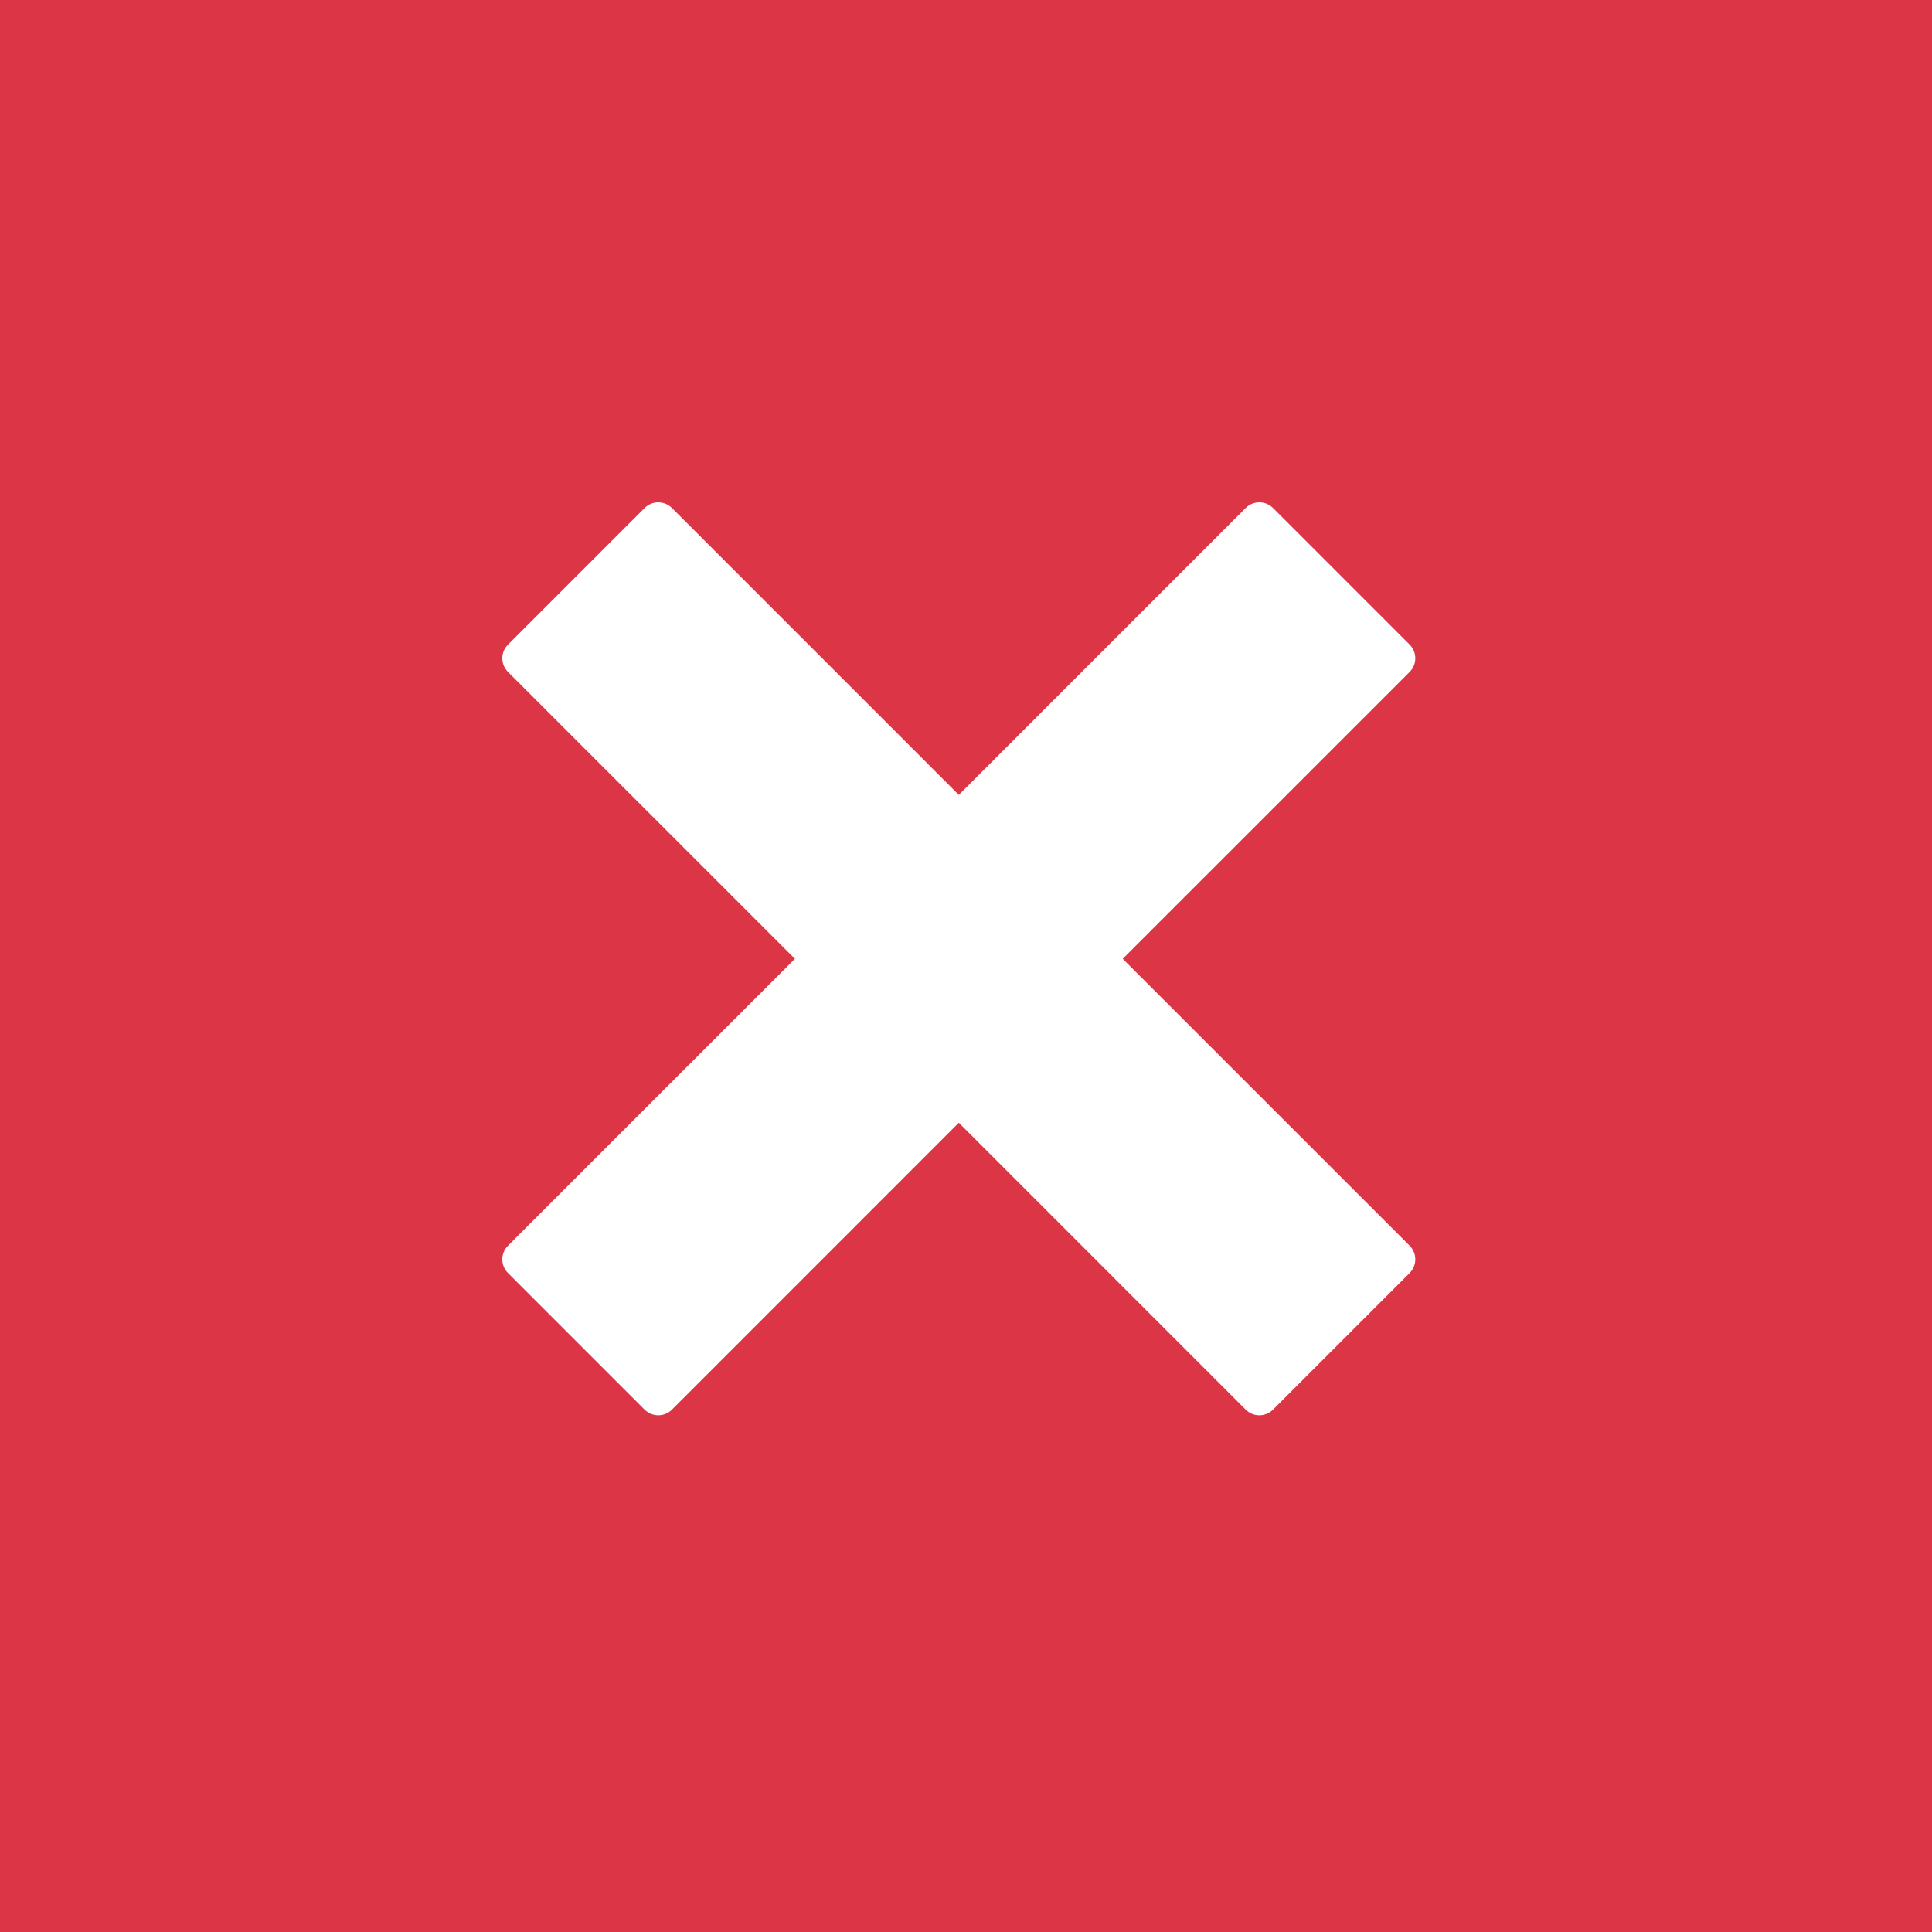
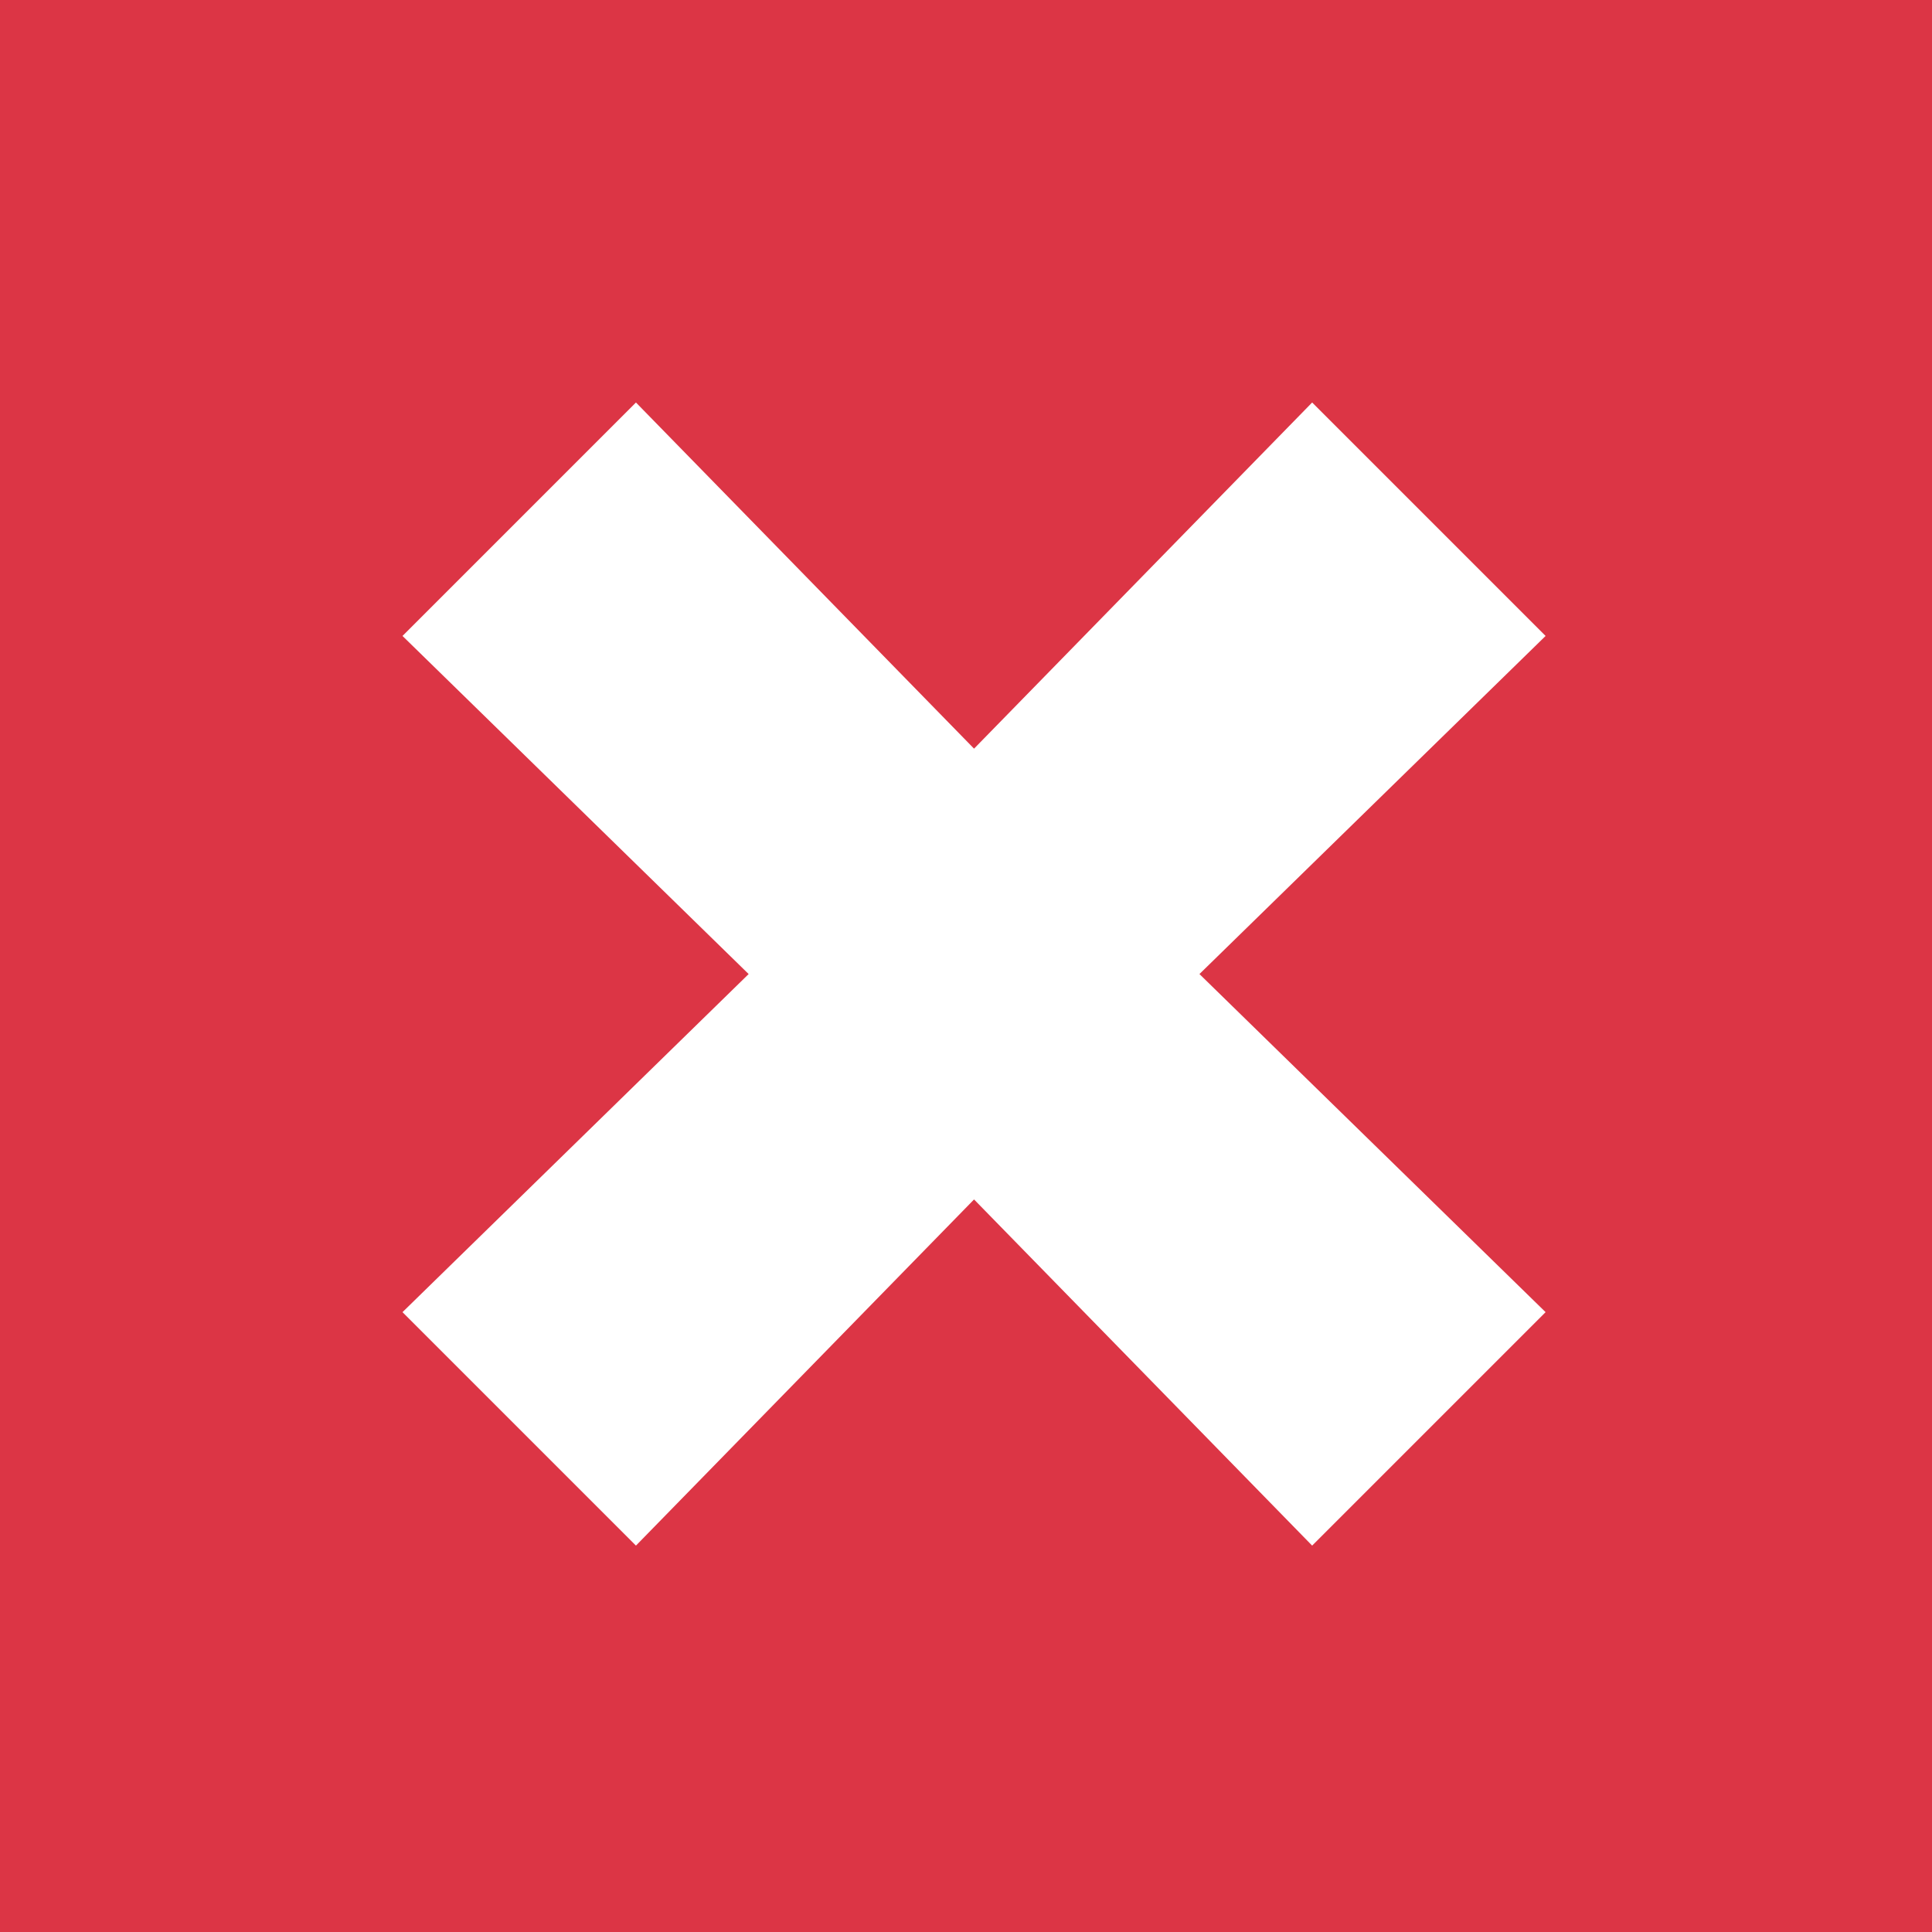
- <svg xmlns="http://www.w3.org/2000/svg" width="100" height="100" viewBox="0 0 100 100">
-   <g id="Gruppe_9" data-name="Gruppe 9" transform="translate(-1115 384)">
-     <rect id="Rechteck_17" data-name="Rechteck 17" width="100" height="100" transform="translate(1115 -384)" fill="#dc3545" />
-     <g id="d-remove" transform="translate(1132.628 -366.372)">
-       <path id="Pfad_3" data-name="Pfad 3" d="M55.335,46.849,40.485,32l14.85-14.849a1,1,0,0,0,0-1.414L48.263,8.665a1,1,0,0,0-1.414,0L32,23.515,17.151,8.665a1,1,0,0,0-1.414,0L8.665,15.737a1,1,0,0,0,0,1.414L23.515,32,8.665,46.849a1,1,0,0,0,0,1.414l7.072,7.072a1,1,0,0,0,1.414,0L32,40.485l14.849,14.85a1,1,0,0,0,1.414,0l7.072-7.072A1,1,0,0,0,55.335,46.849Z" fill="#fff" />
+ <svg xmlns="http://www.w3.org/2000/svg" width="24" height="24" viewBox="0 0 24 24">
+   <g id="Gruppe_14" data-name="Gruppe 14" transform="translate(-984 174)">
+     <rect id="Rechteck_22" data-name="Rechteck 22" width="24" height="24" transform="translate(984 -174)" fill="#dc3545" />
+     <g id="d-remove" transform="translate(988.1 -169.9)">
+       <path id="Pfad_9" data-name="Pfad 9" d="M12.2.9,8,5.2,3.8.9.9,3.8,5.2,8,.9,12.2l2.9,2.9L8,10.8l4.2,4.3,2.9-2.9L10.8,8l4.3-4.2Z" fill="#fff" />
    </g>
  </g>
</svg>
